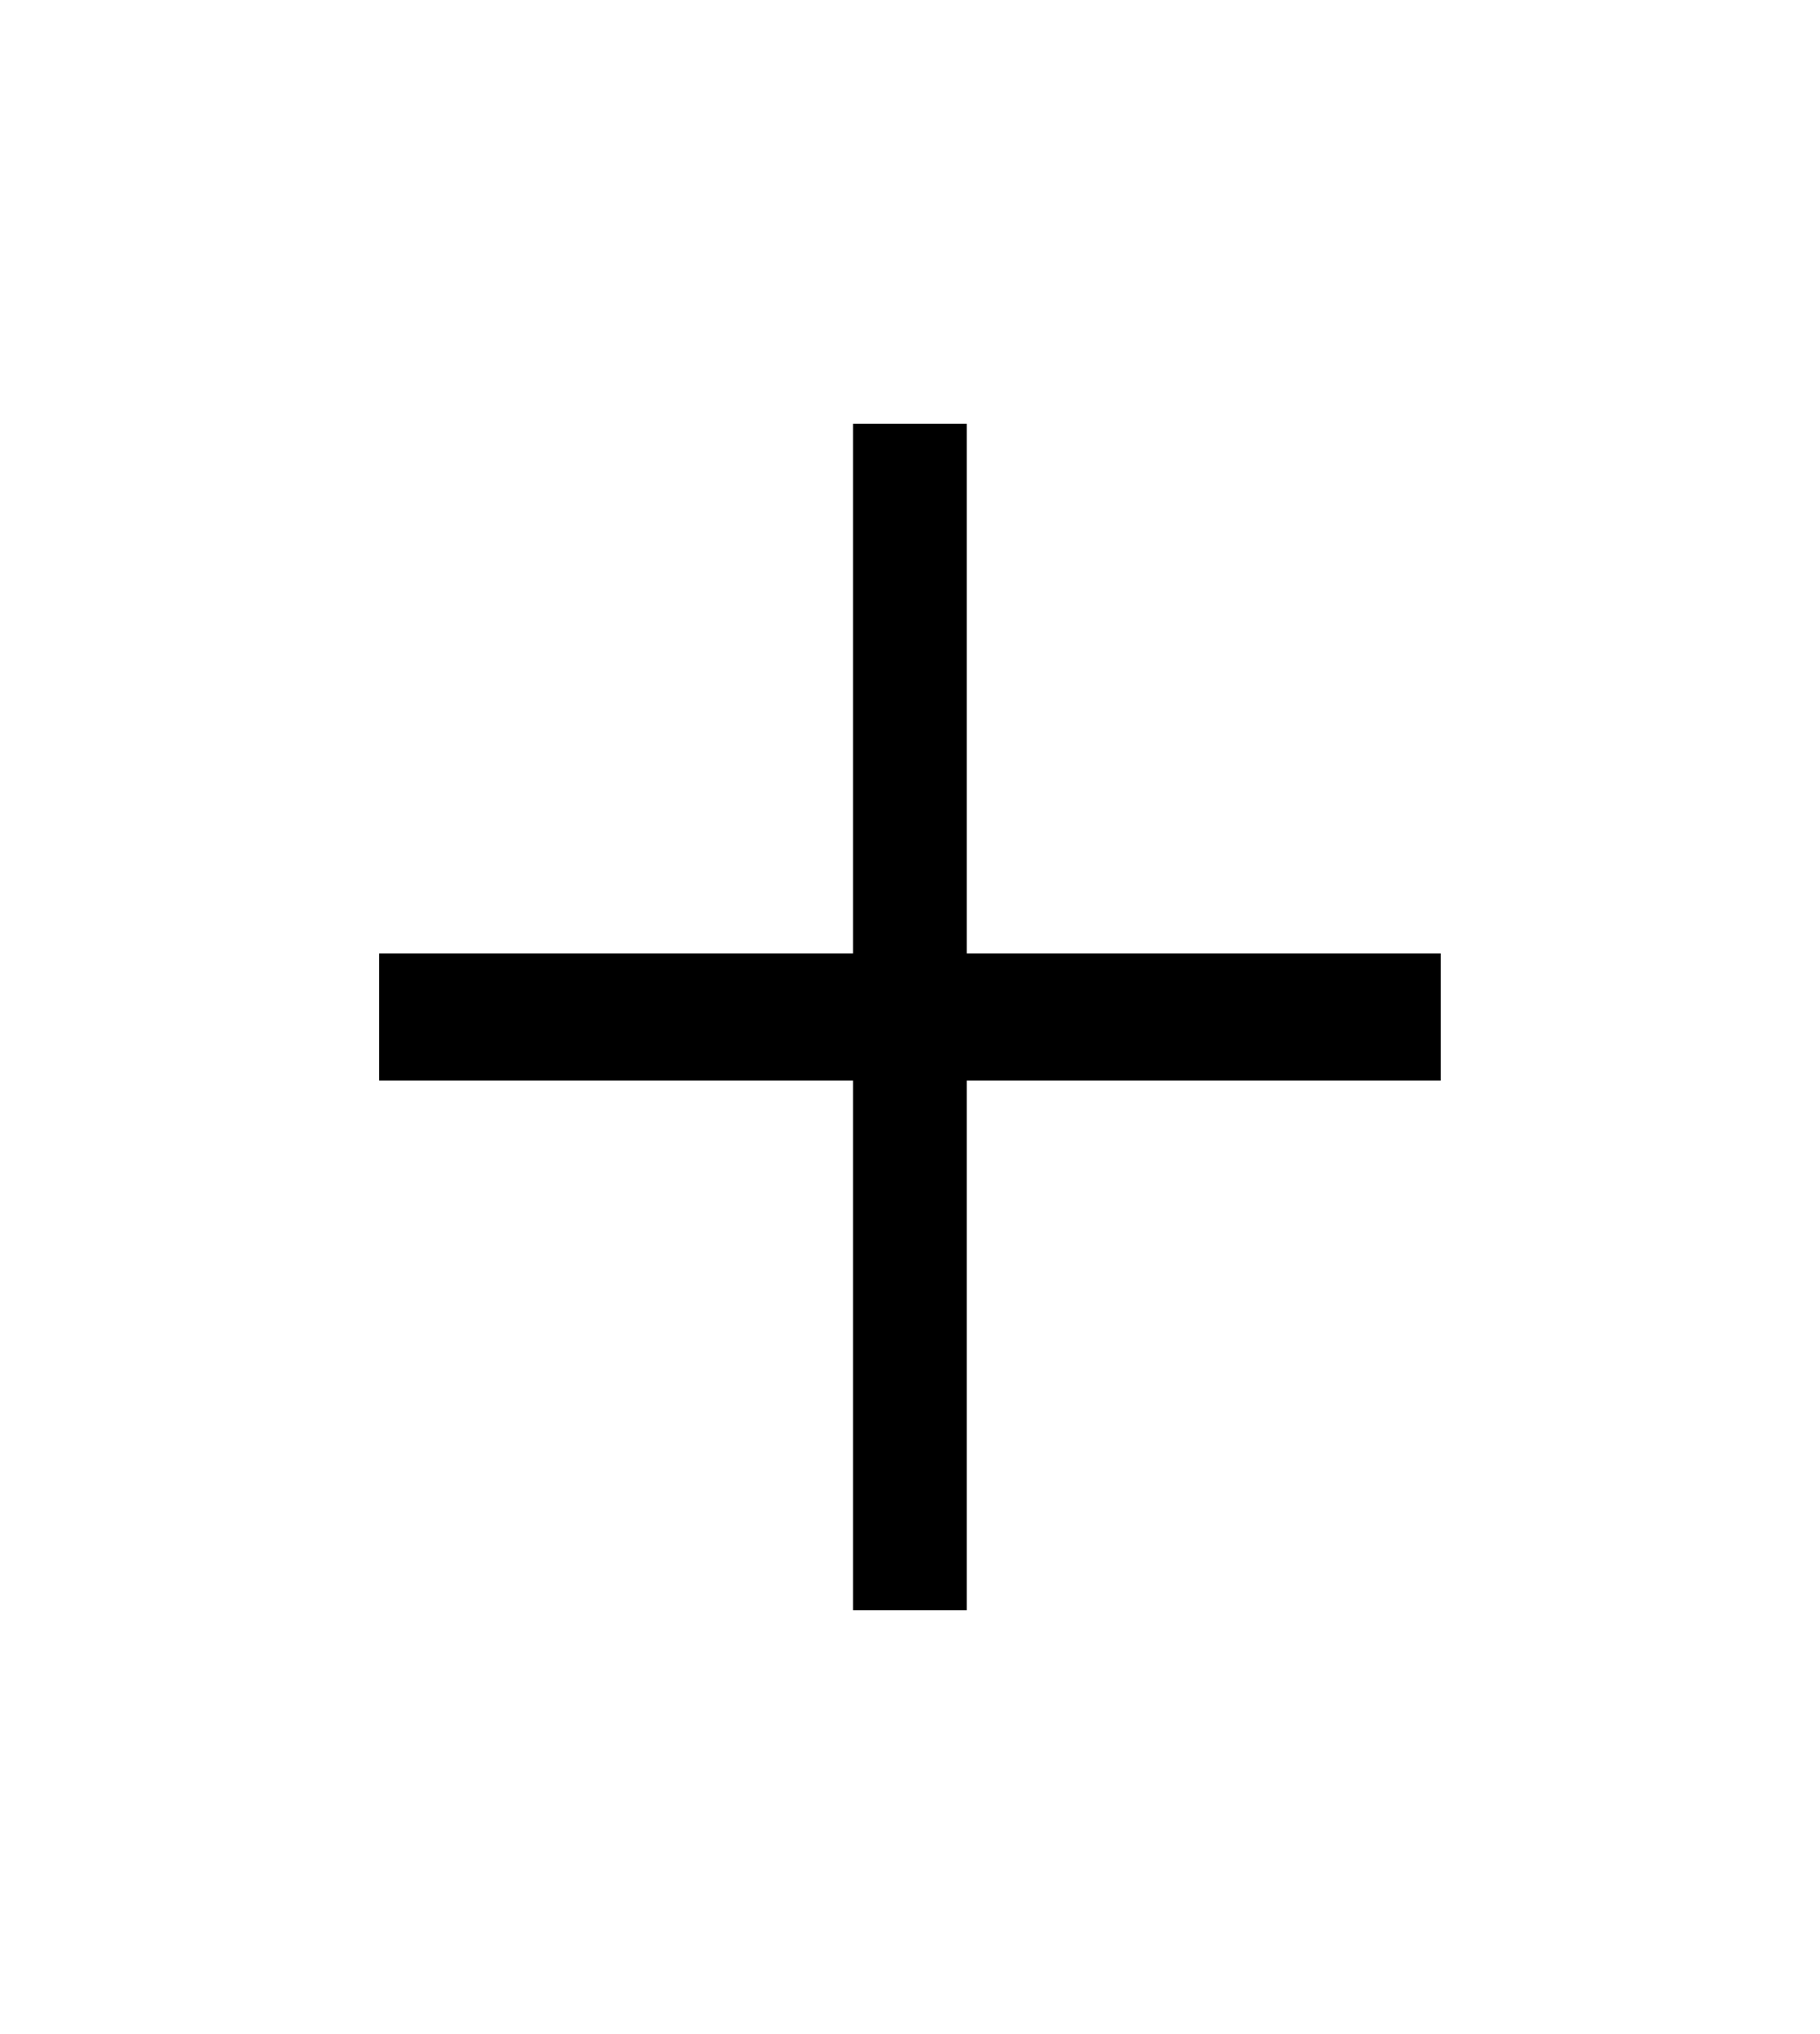
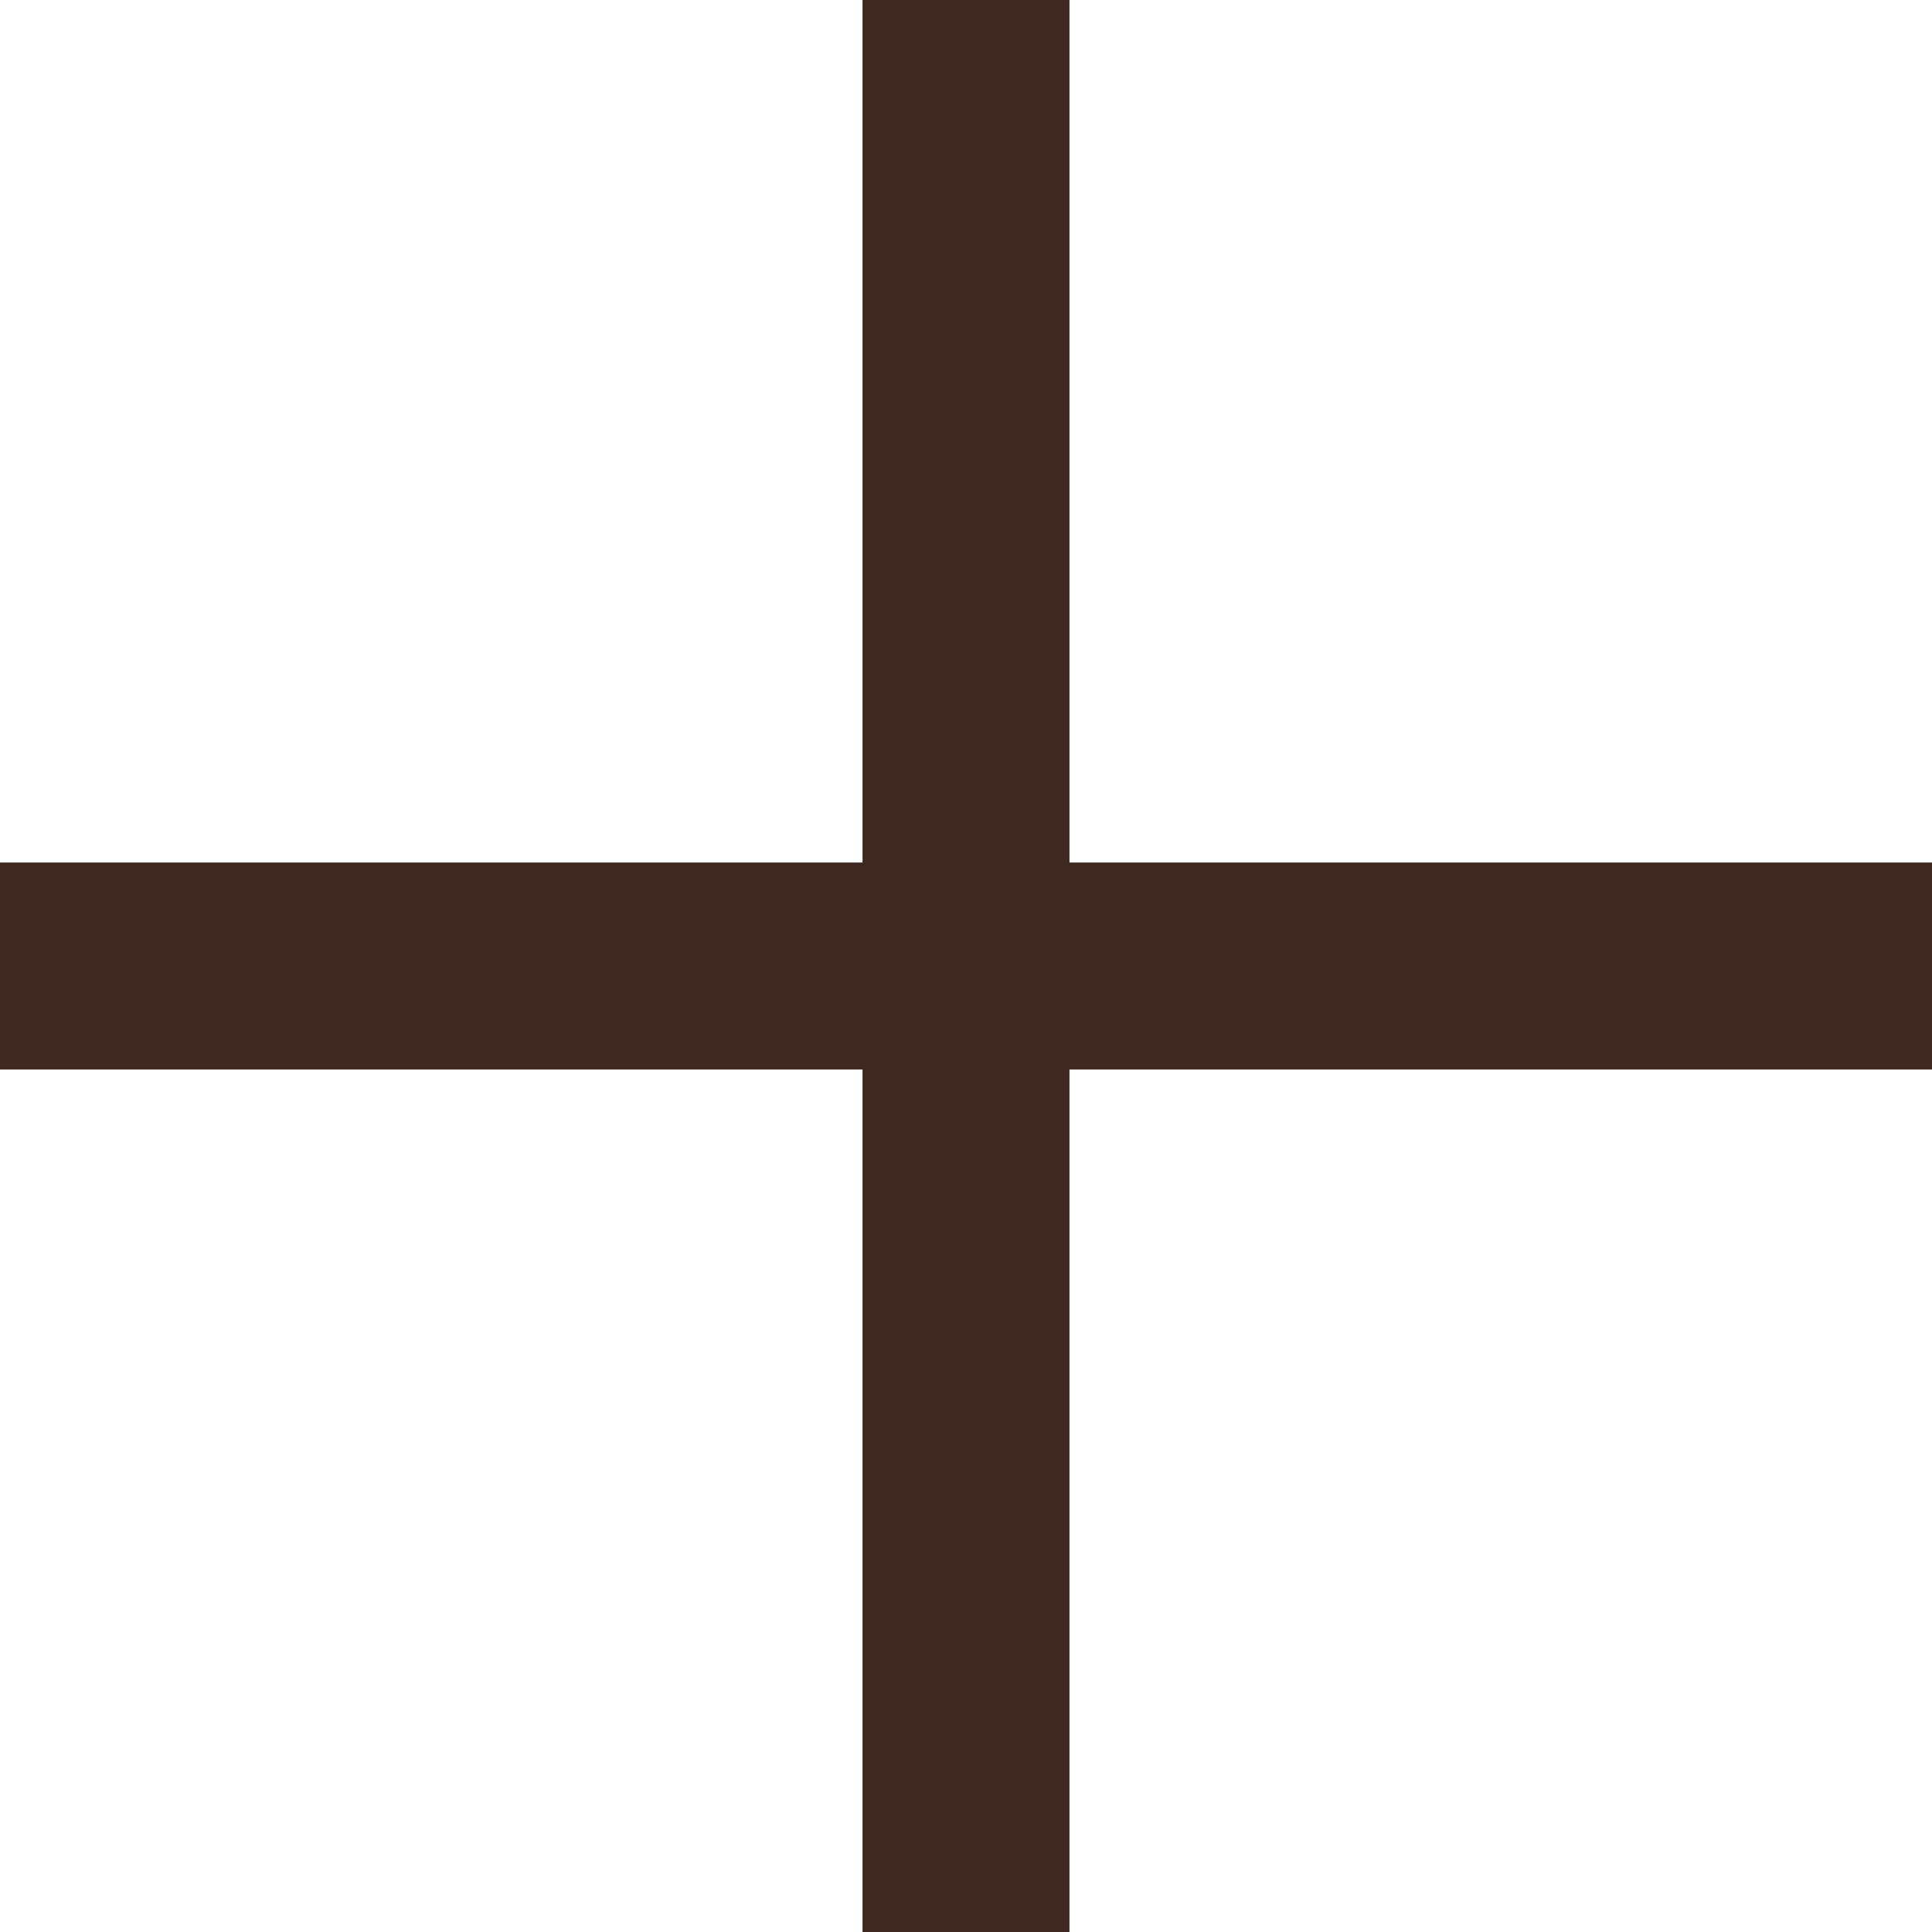
- <svg xmlns="http://www.w3.org/2000/svg" width="34" height="38" viewBox="0 0 34 38" fill="none">
-   <path d="M15.937 30.083V20.188H7.083V17.812H15.937V7.917H18.062V17.812H26.917V20.188H18.062V30.083H15.937Z" fill="black" />
+ <svg xmlns="http://www.w3.org/2000/svg" width="39" height="39" viewBox="0 0 39 39" fill="none">
+   <path d="M17.411 39V21.589H0V17.411H17.411V0H21.589V17.411H39V21.589H21.589V39H17.411Z" fill="#402922" />
</svg>
